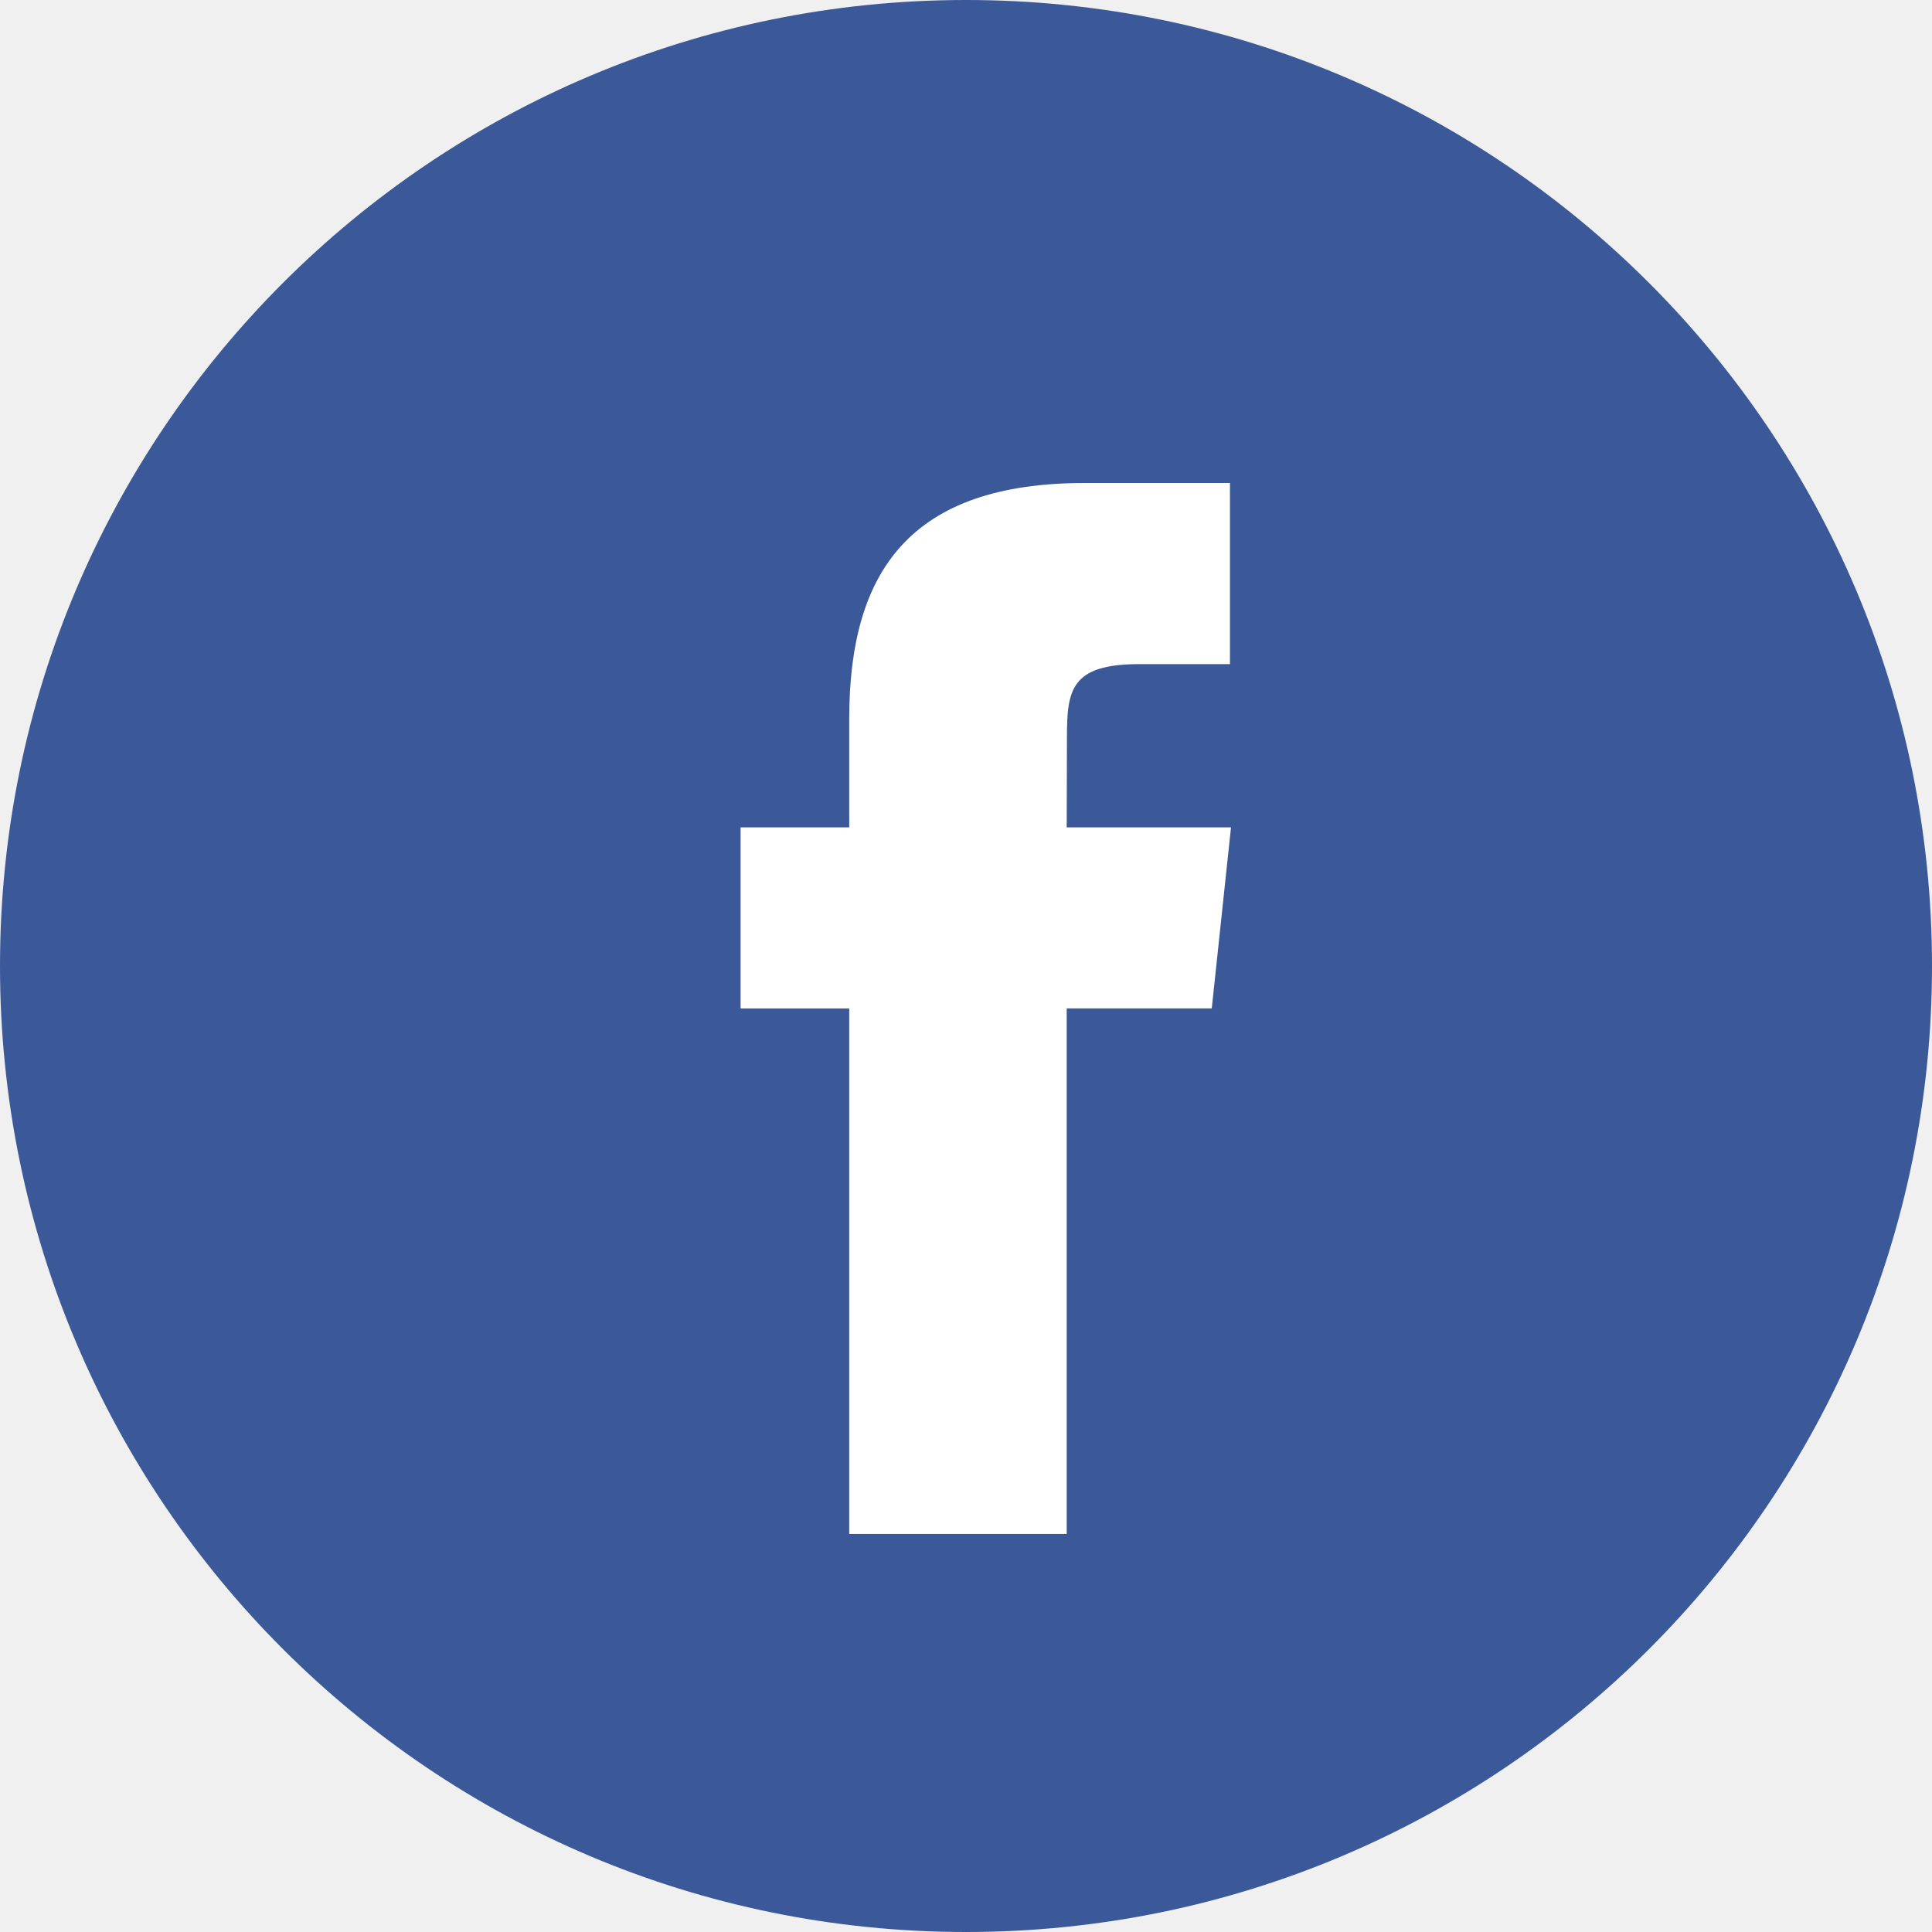
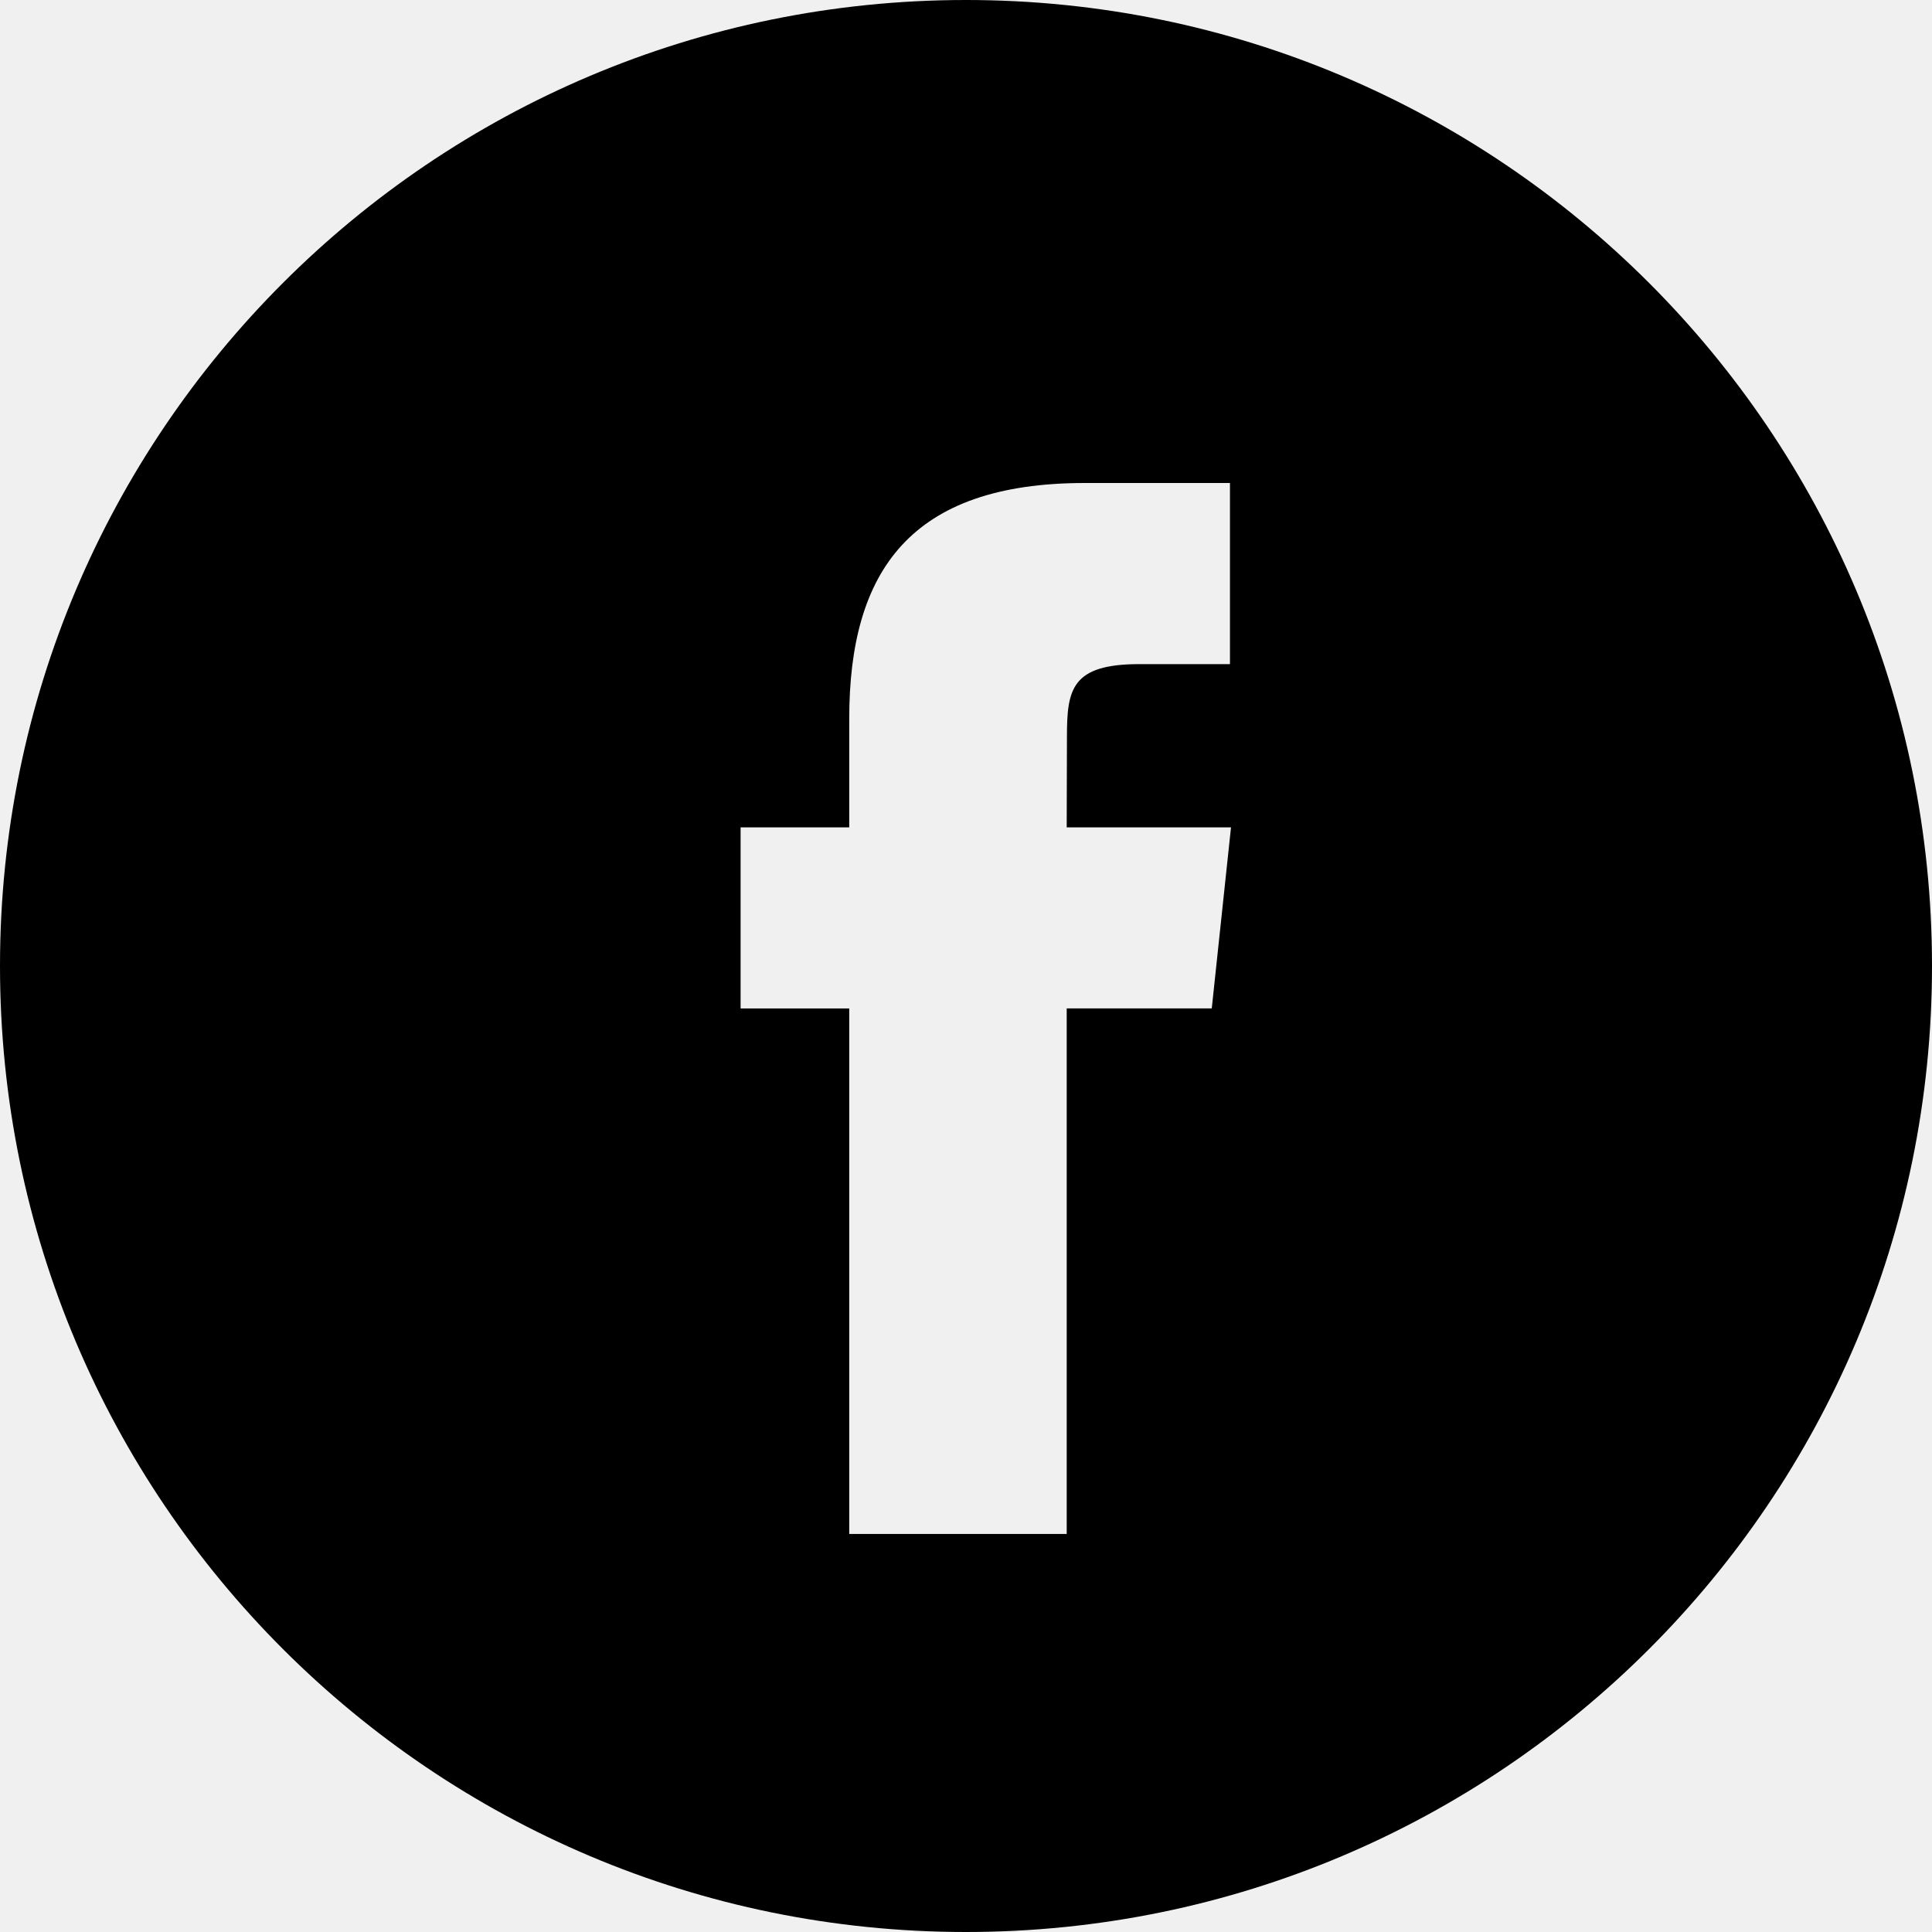
<svg xmlns="http://www.w3.org/2000/svg" width="48" height="48" viewBox="0 0 48 48" fill="none">
-   <path d="M0 24C0 10.745 10.745 0 24 0C37.255 0 48 10.745 48 24C48 37.255 37.255 48 24 48C10.745 48 0 37.255 0 24Z" fill="#3B5998" />
-   <path d="M26.502 38.111V25.054H30.106L30.584 20.555H26.502L26.508 18.302C26.508 17.129 26.619 16.5 28.305 16.5H30.558V12H26.953C22.623 12 21.099 14.183 21.099 17.854V20.555H18.4V25.055H21.099V38.111H26.502Z" fill="white" />
+   <path fill-rule="evenodd" clip-rule="evenodd" d="M24 0C10.745 0 0 10.745 0 24C0 37.255 10.745 48 24 48C37.255 48 48 37.255 48 24C48 10.745 37.255 0 24 0ZM26.502 25.054V38.111H21.099V25.055H18.4V20.555H21.099V17.854C21.099 14.183 22.623 12 26.953 12H30.558V16.5H28.305C26.619 16.5 26.508 17.129 26.508 18.302L26.502 20.555H30.584L30.106 25.054H26.502Z" fill="black" />
</svg>
